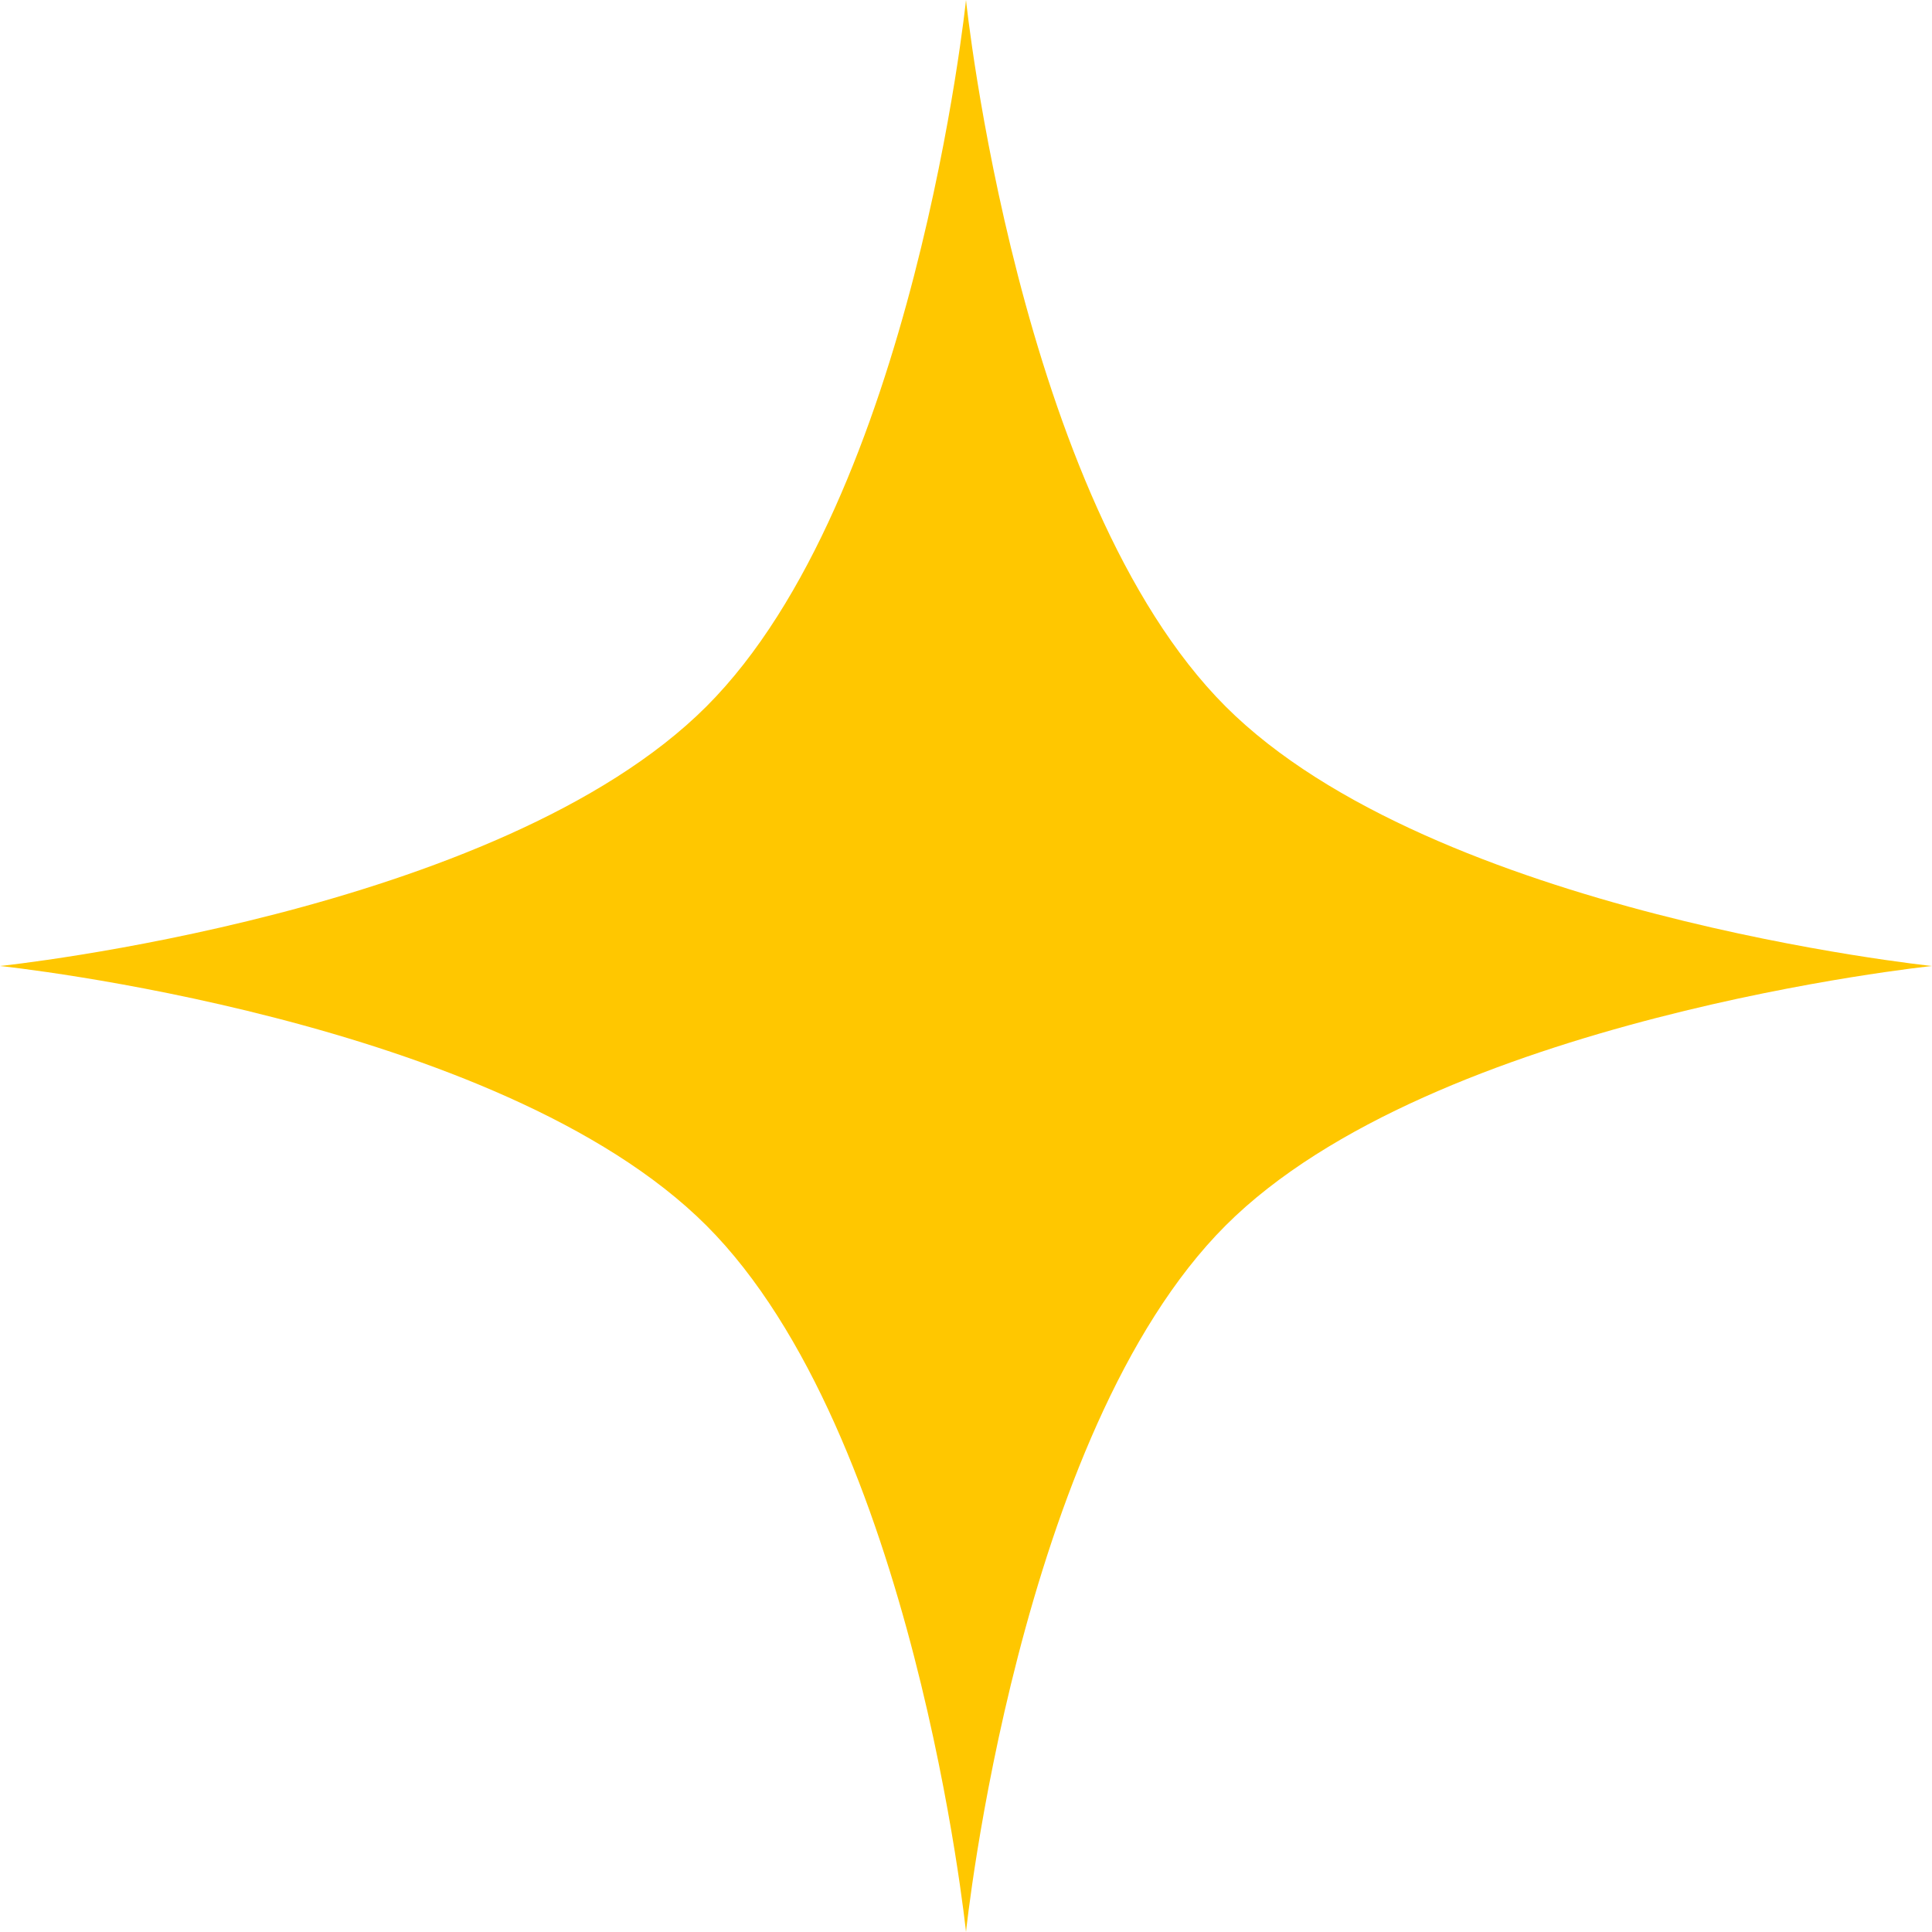
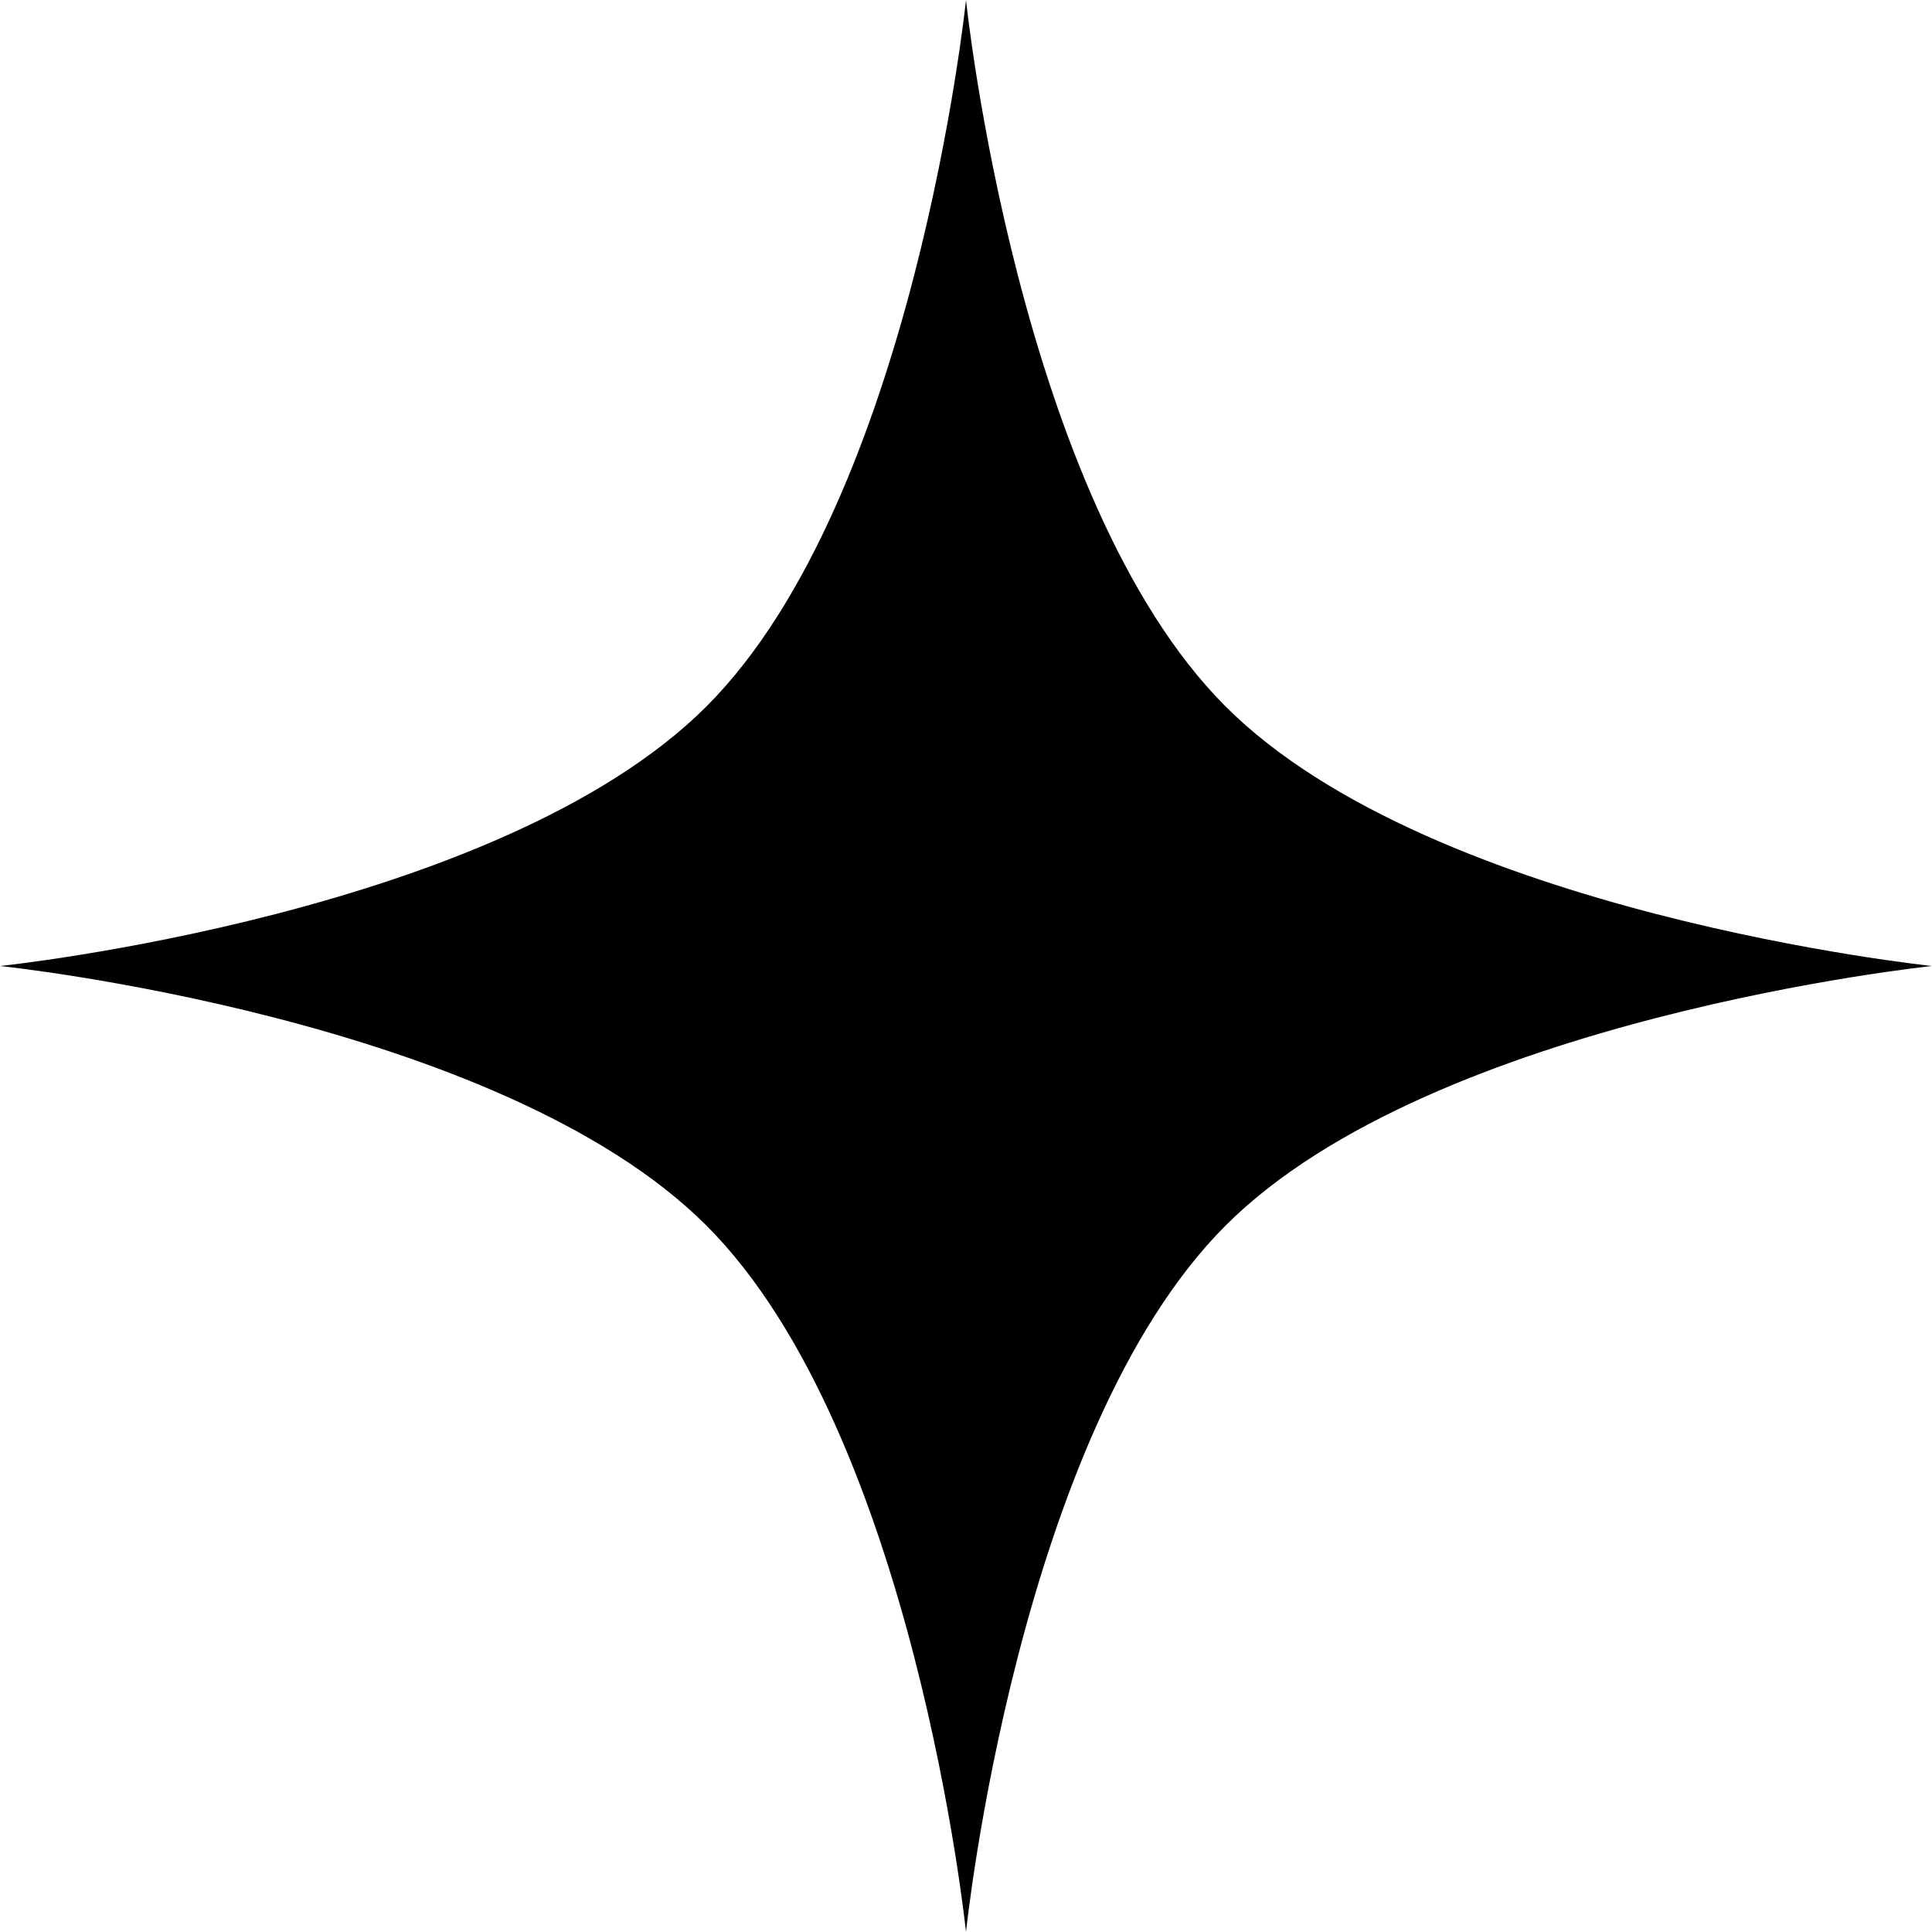
- <svg xmlns="http://www.w3.org/2000/svg" width="160" height="160" viewBox="0 0 160 160" fill="none">
-   <path d="M80 0C80 0 84.285 41.292 101.496 58.504C118.707 75.715 160 80 160 80C160 80 118.707 84.285 101.496 101.496C84.285 118.707 80 160 80 160C80 160 75.715 118.707 58.504 101.496C41.292 84.285 0 80 0 80C0 80 41.292 75.715 58.504 58.504C75.715 41.292 80 0 80 0Z" fill="#FFC700" />
+ <svg xmlns="http://www.w3.org/2000/svg" width="160" height="160" viewBox="0 0 160 160" fill="currentColor">
+   <path d="M80 0C80 0 84.285 41.292 101.496 58.504C118.707 75.715 160 80 160 80C160 80 118.707 84.285 101.496 101.496C84.285 118.707 80 160 80 160C80 160 75.715 118.707 58.504 101.496C41.292 84.285 0 80 0 80C0 80 41.292 75.715 58.504 58.504C75.715 41.292 80 0 80 0Z" fill="currentColor" />
</svg>
